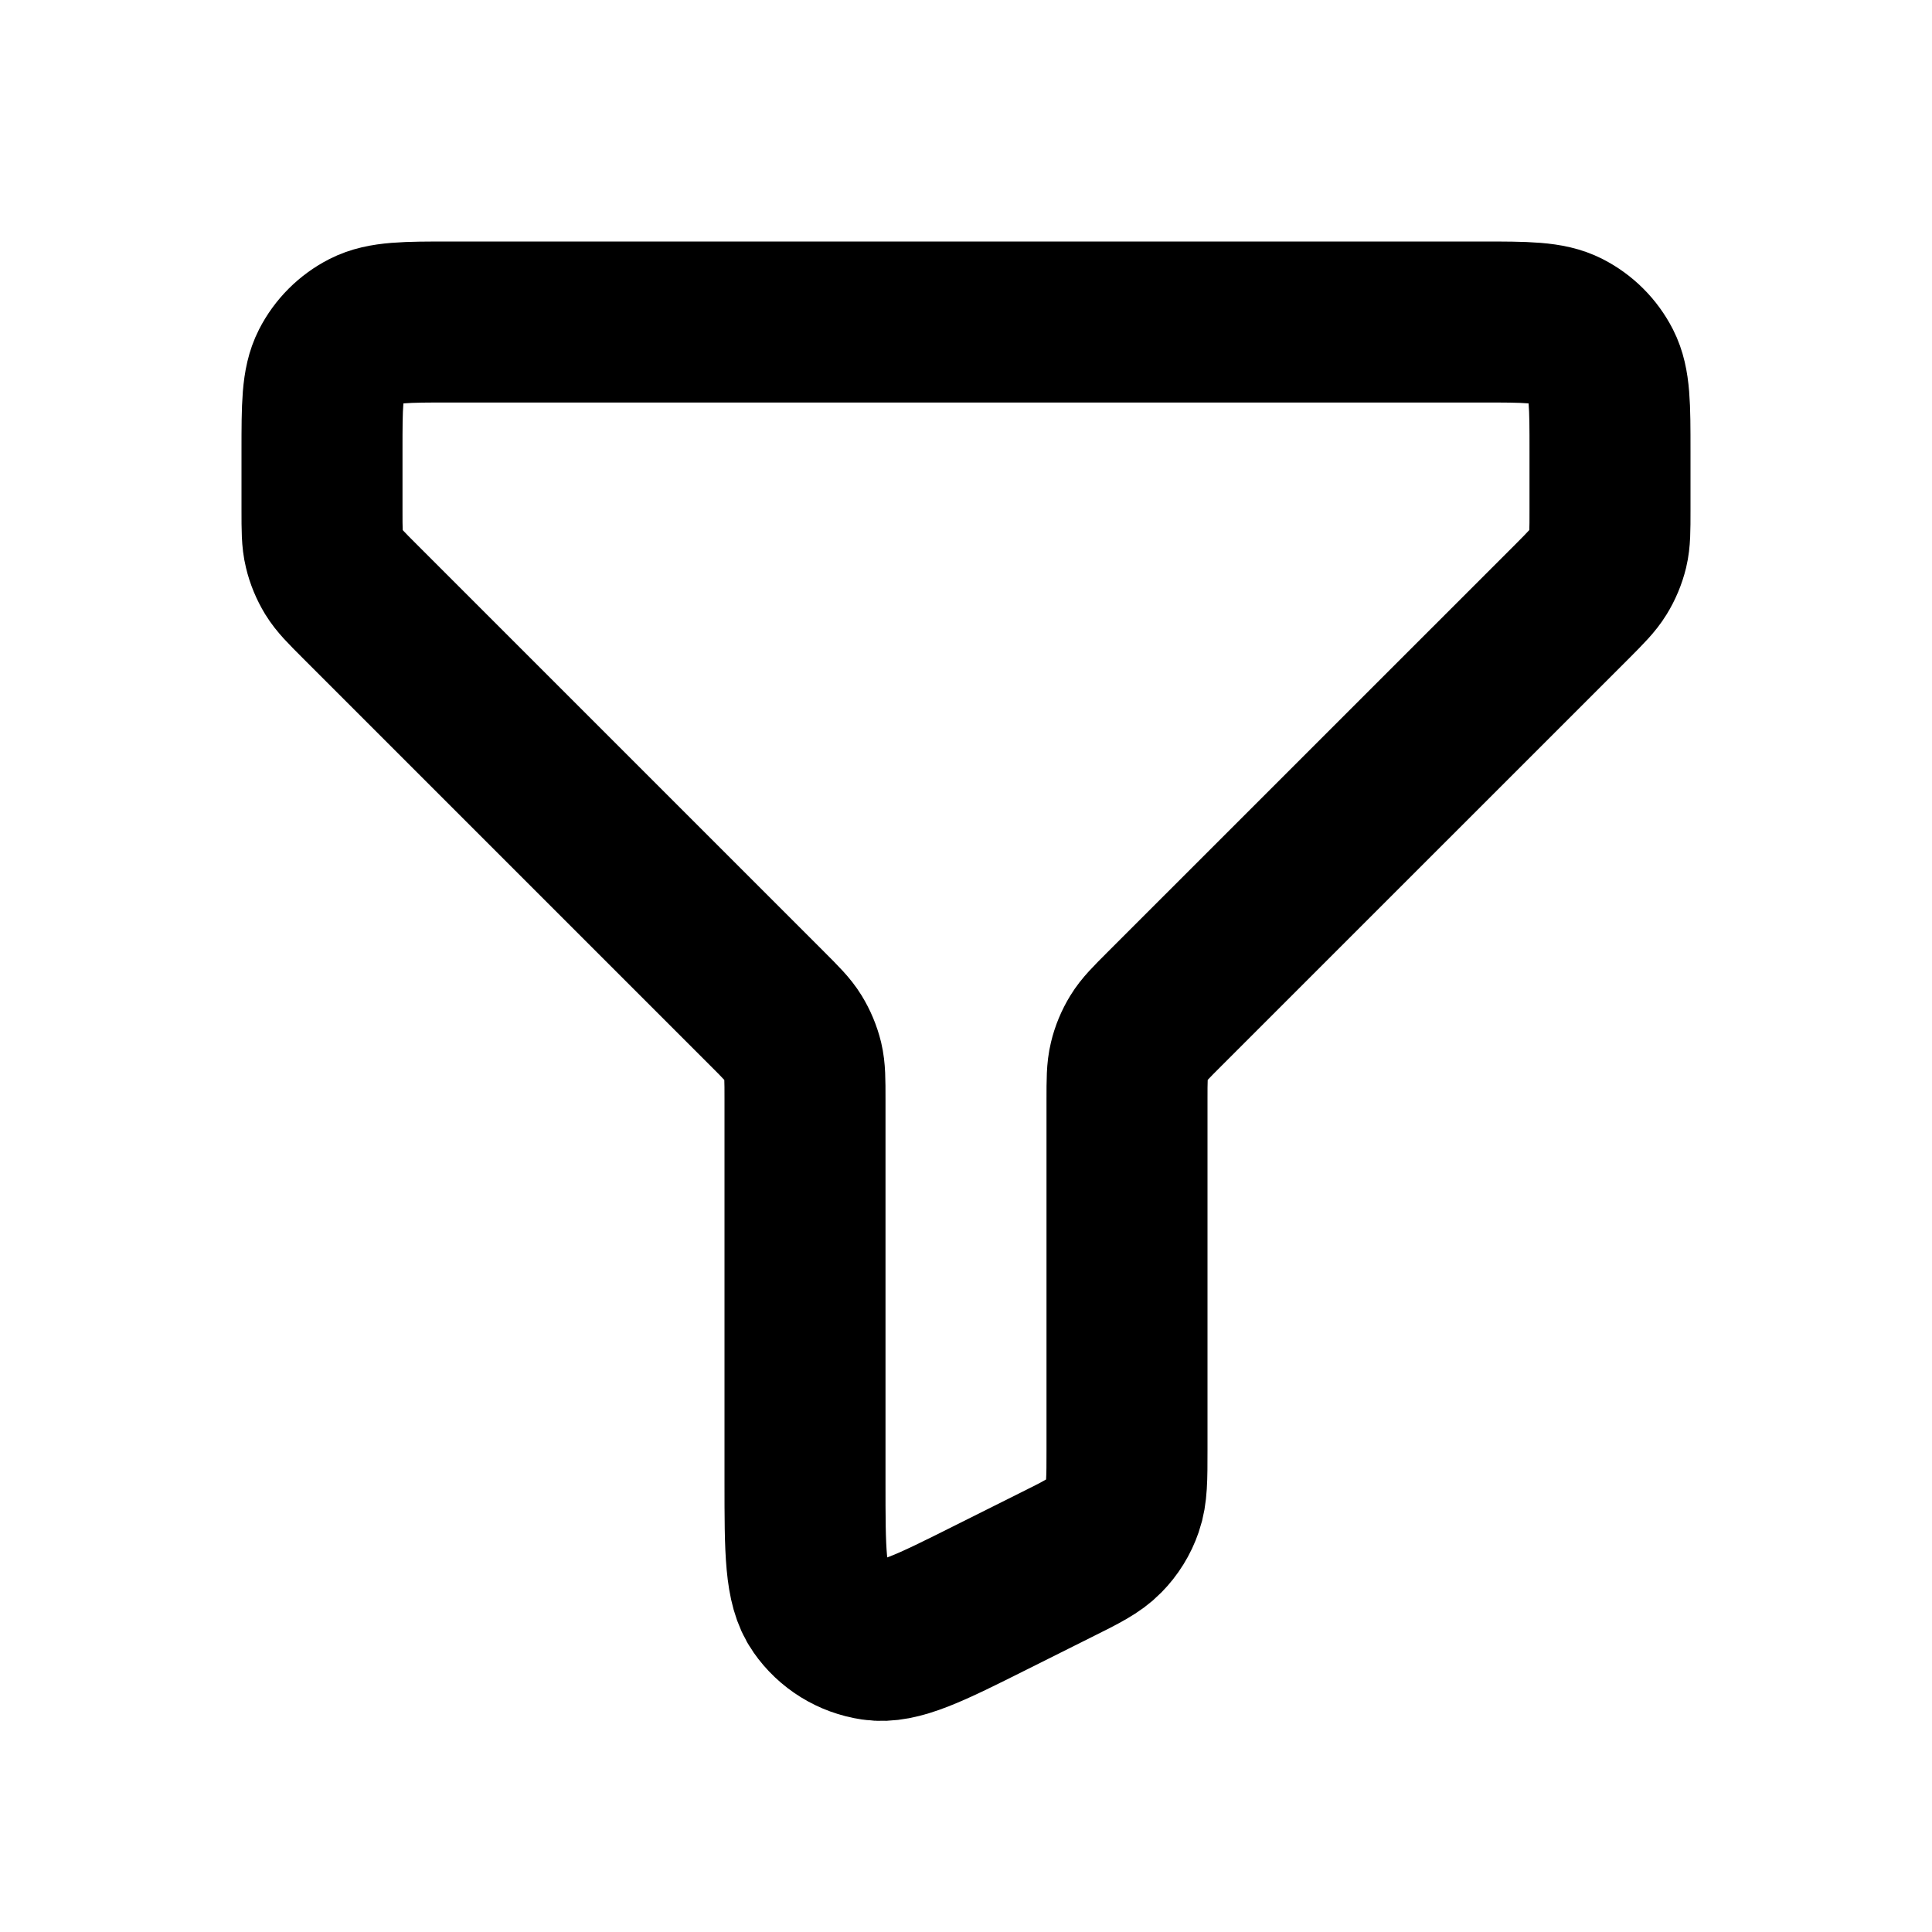
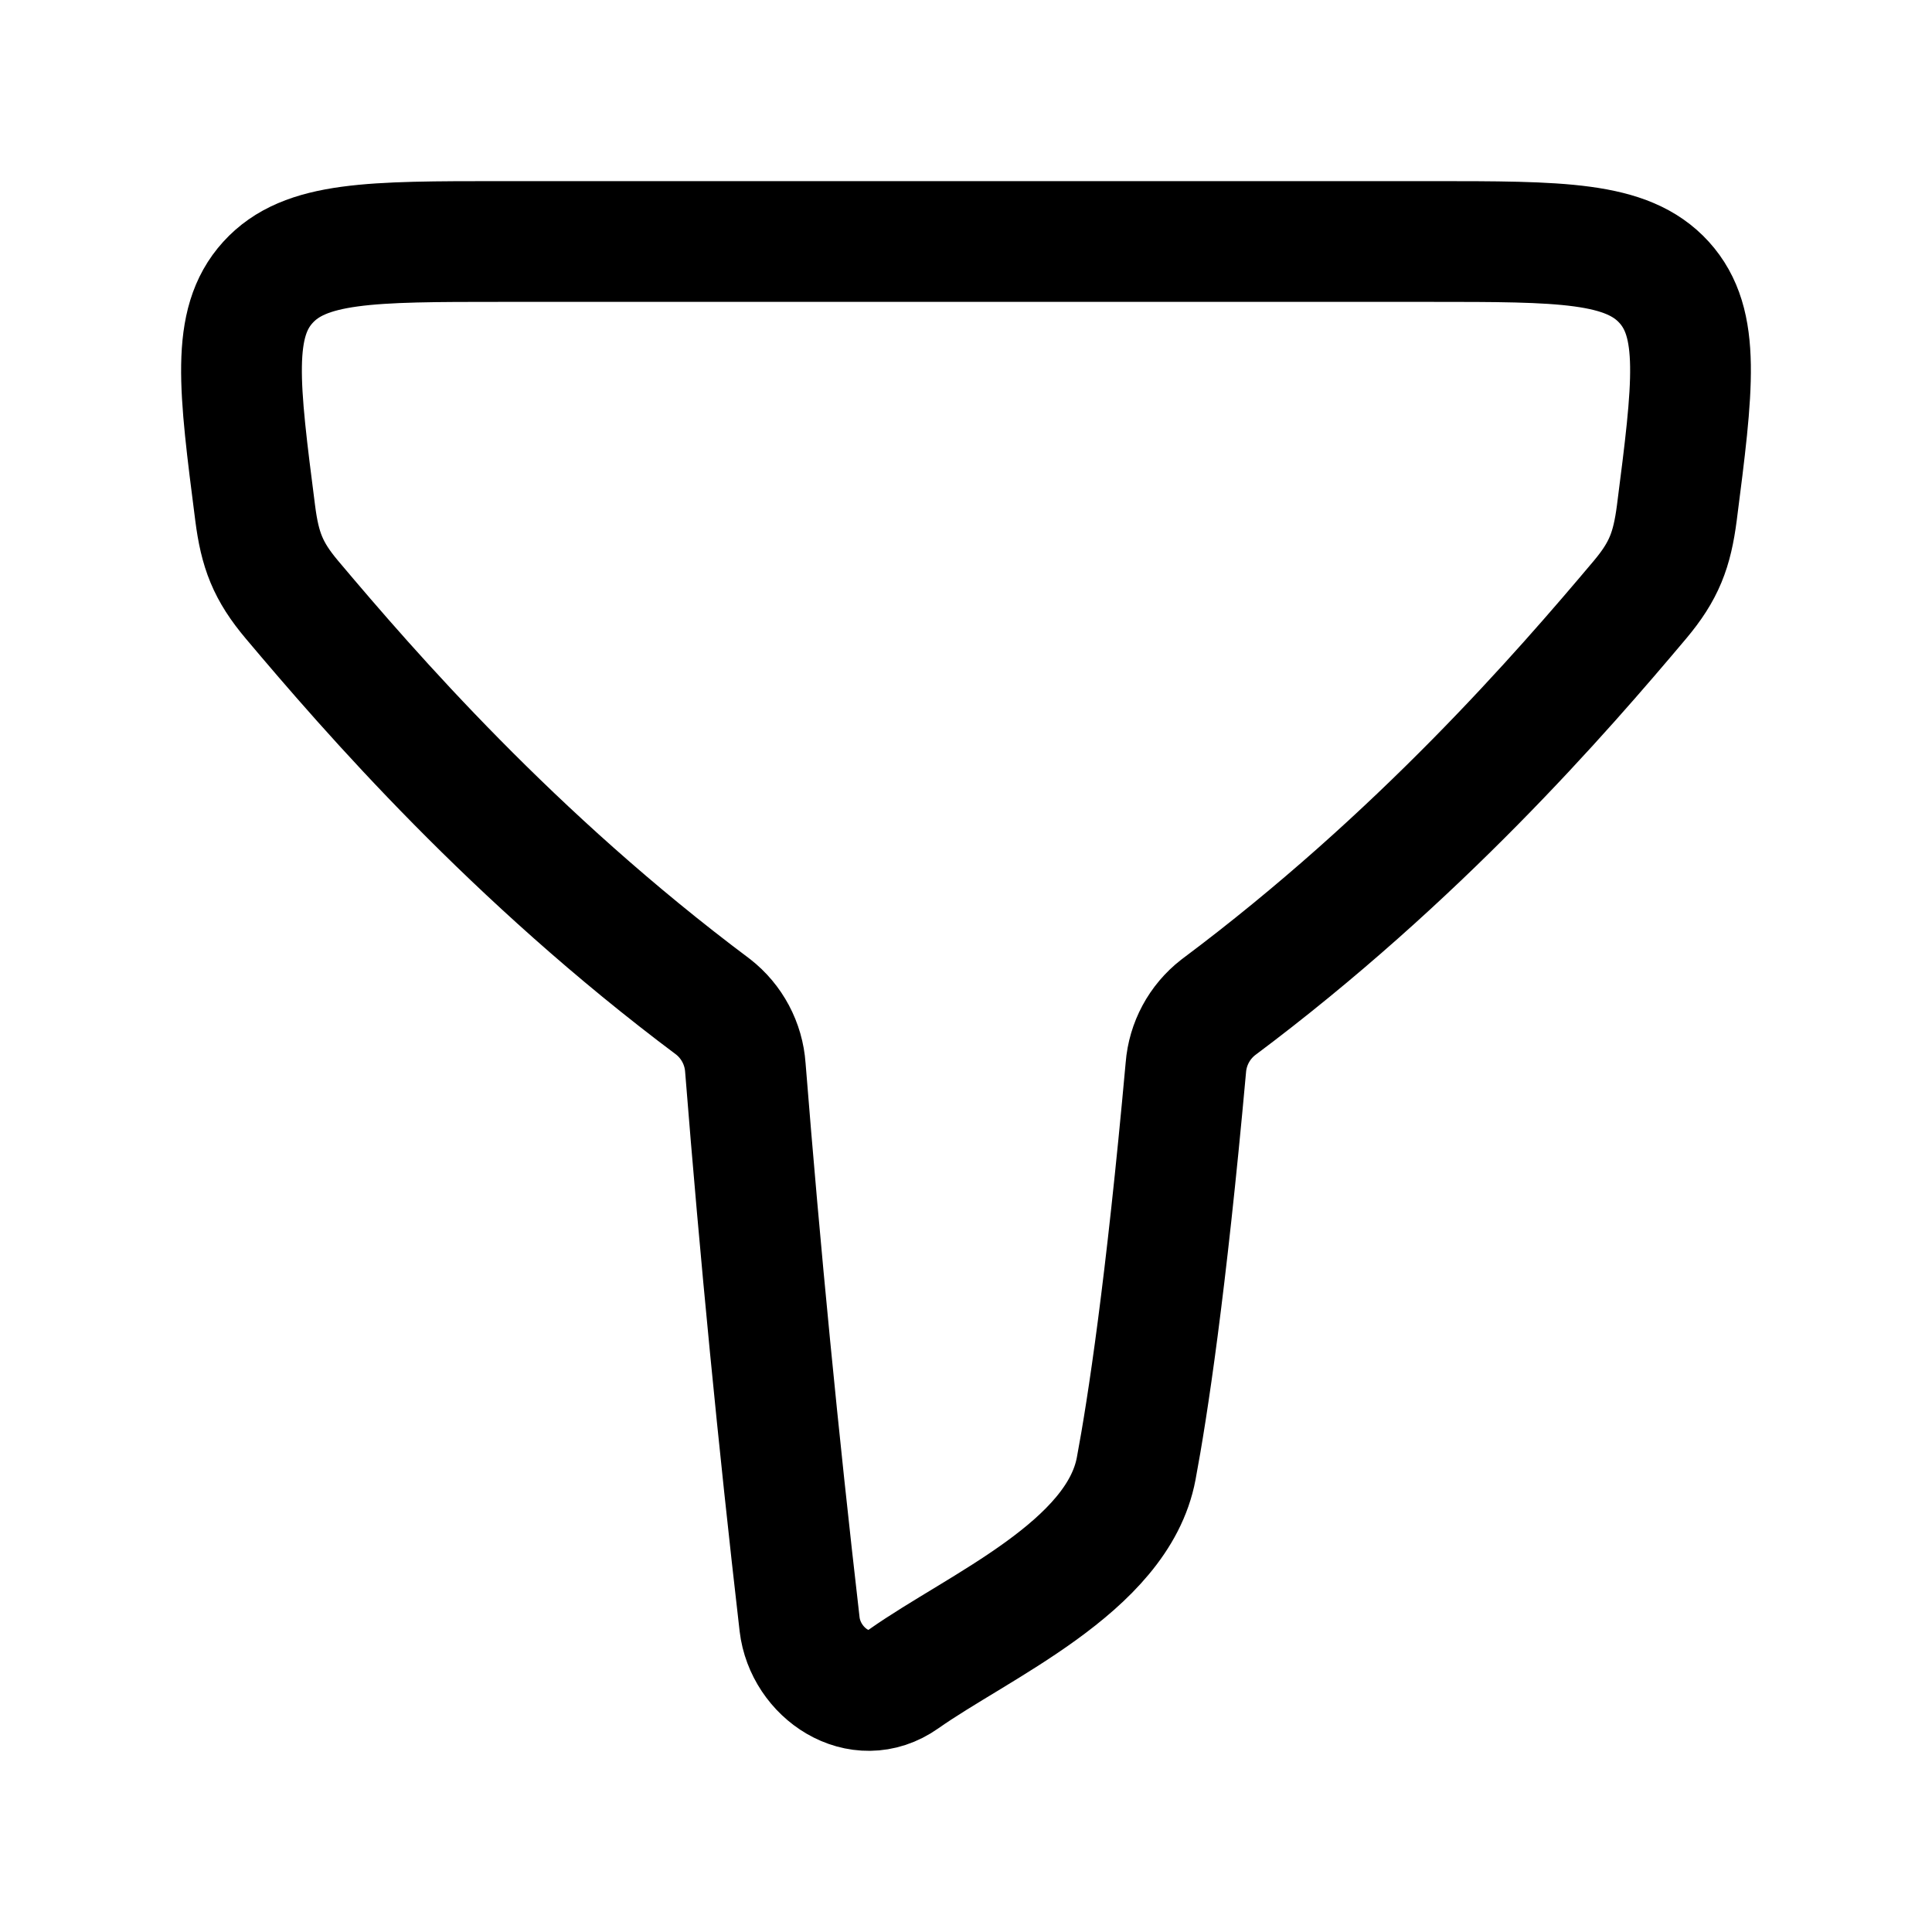
- <svg xmlns="http://www.w3.org/2000/svg" width="800px" height="800px" viewBox="0 0 24 24" fill="none">
-   <g id="Interface / Filter">
-     <path id="Vector" d="M20 5.6C20 5.04 20 4.76 19.891 4.546C19.795 4.358 19.642 4.205 19.454 4.109C19.24 4 18.96 4 18.4 4H5.6C5.04 4 4.76 4 4.546 4.109C4.358 4.205 4.205 4.358 4.109 4.546C4 4.76 4 5.04 4 5.6V6.337C4 6.582 4 6.704 4.028 6.819C4.052 6.921 4.093 7.019 4.147 7.108C4.209 7.209 4.296 7.296 4.469 7.469L9.531 12.531C9.704 12.704 9.79 12.79 9.852 12.891C9.907 12.981 9.948 13.079 9.973 13.181C10 13.295 10 13.415 10 13.655V18.411C10 19.268 10 19.697 10.181 19.955C10.338 20.181 10.581 20.331 10.854 20.371C11.165 20.417 11.549 20.226 12.315 19.842L13.115 19.442C13.437 19.282 13.597 19.201 13.714 19.081C13.818 18.976 13.897 18.849 13.945 18.708C14 18.55 14 18.37 14 18.011V13.663C14 13.418 14 13.296 14.028 13.181C14.052 13.079 14.093 12.981 14.148 12.891C14.209 12.791 14.295 12.705 14.465 12.535L14.469 12.531L19.532 7.469C19.704 7.296 19.79 7.209 19.852 7.108C19.907 7.019 19.948 6.921 19.973 6.819C20 6.706 20 6.584 20 6.345V5.6Z" stroke="currentColor" stroke-width="2" stroke-linecap="round" stroke-linejoin="round" />
-   </g>
+ <svg xmlns="http://www.w3.org/2000/svg" width="24" height="24" viewBox="0 0 24 24">
+   <path fill="none" stroke="currentColor" stroke-linecap="round" stroke-linejoin="round" stroke-width="1.5" d="M8.857 12.506C6.37 10.646 4.596 8.6 3.627 7.45c-.3-.356-.398-.617-.457-1.076c-.202-1.572-.303-2.358.158-2.866S4.604 3 6.234 3h11.532c1.63 0 2.445 0 2.906.507c.461.508.36 1.294.158 2.866c-.06.459-.158.72-.457 1.076c-.97 1.152-2.747 3.202-5.24 5.065a1.05 1.05 0 0 0-.402.747c-.247 2.731-.475 4.227-.617 4.983c-.229 1.222-1.96 1.957-2.888 2.612c-.552.39-1.222-.074-1.293-.678a196 196 0 0 1-.674-6.917a1.05 1.05 0 0 0-.402-.755" color="currentColor" />
</svg>
